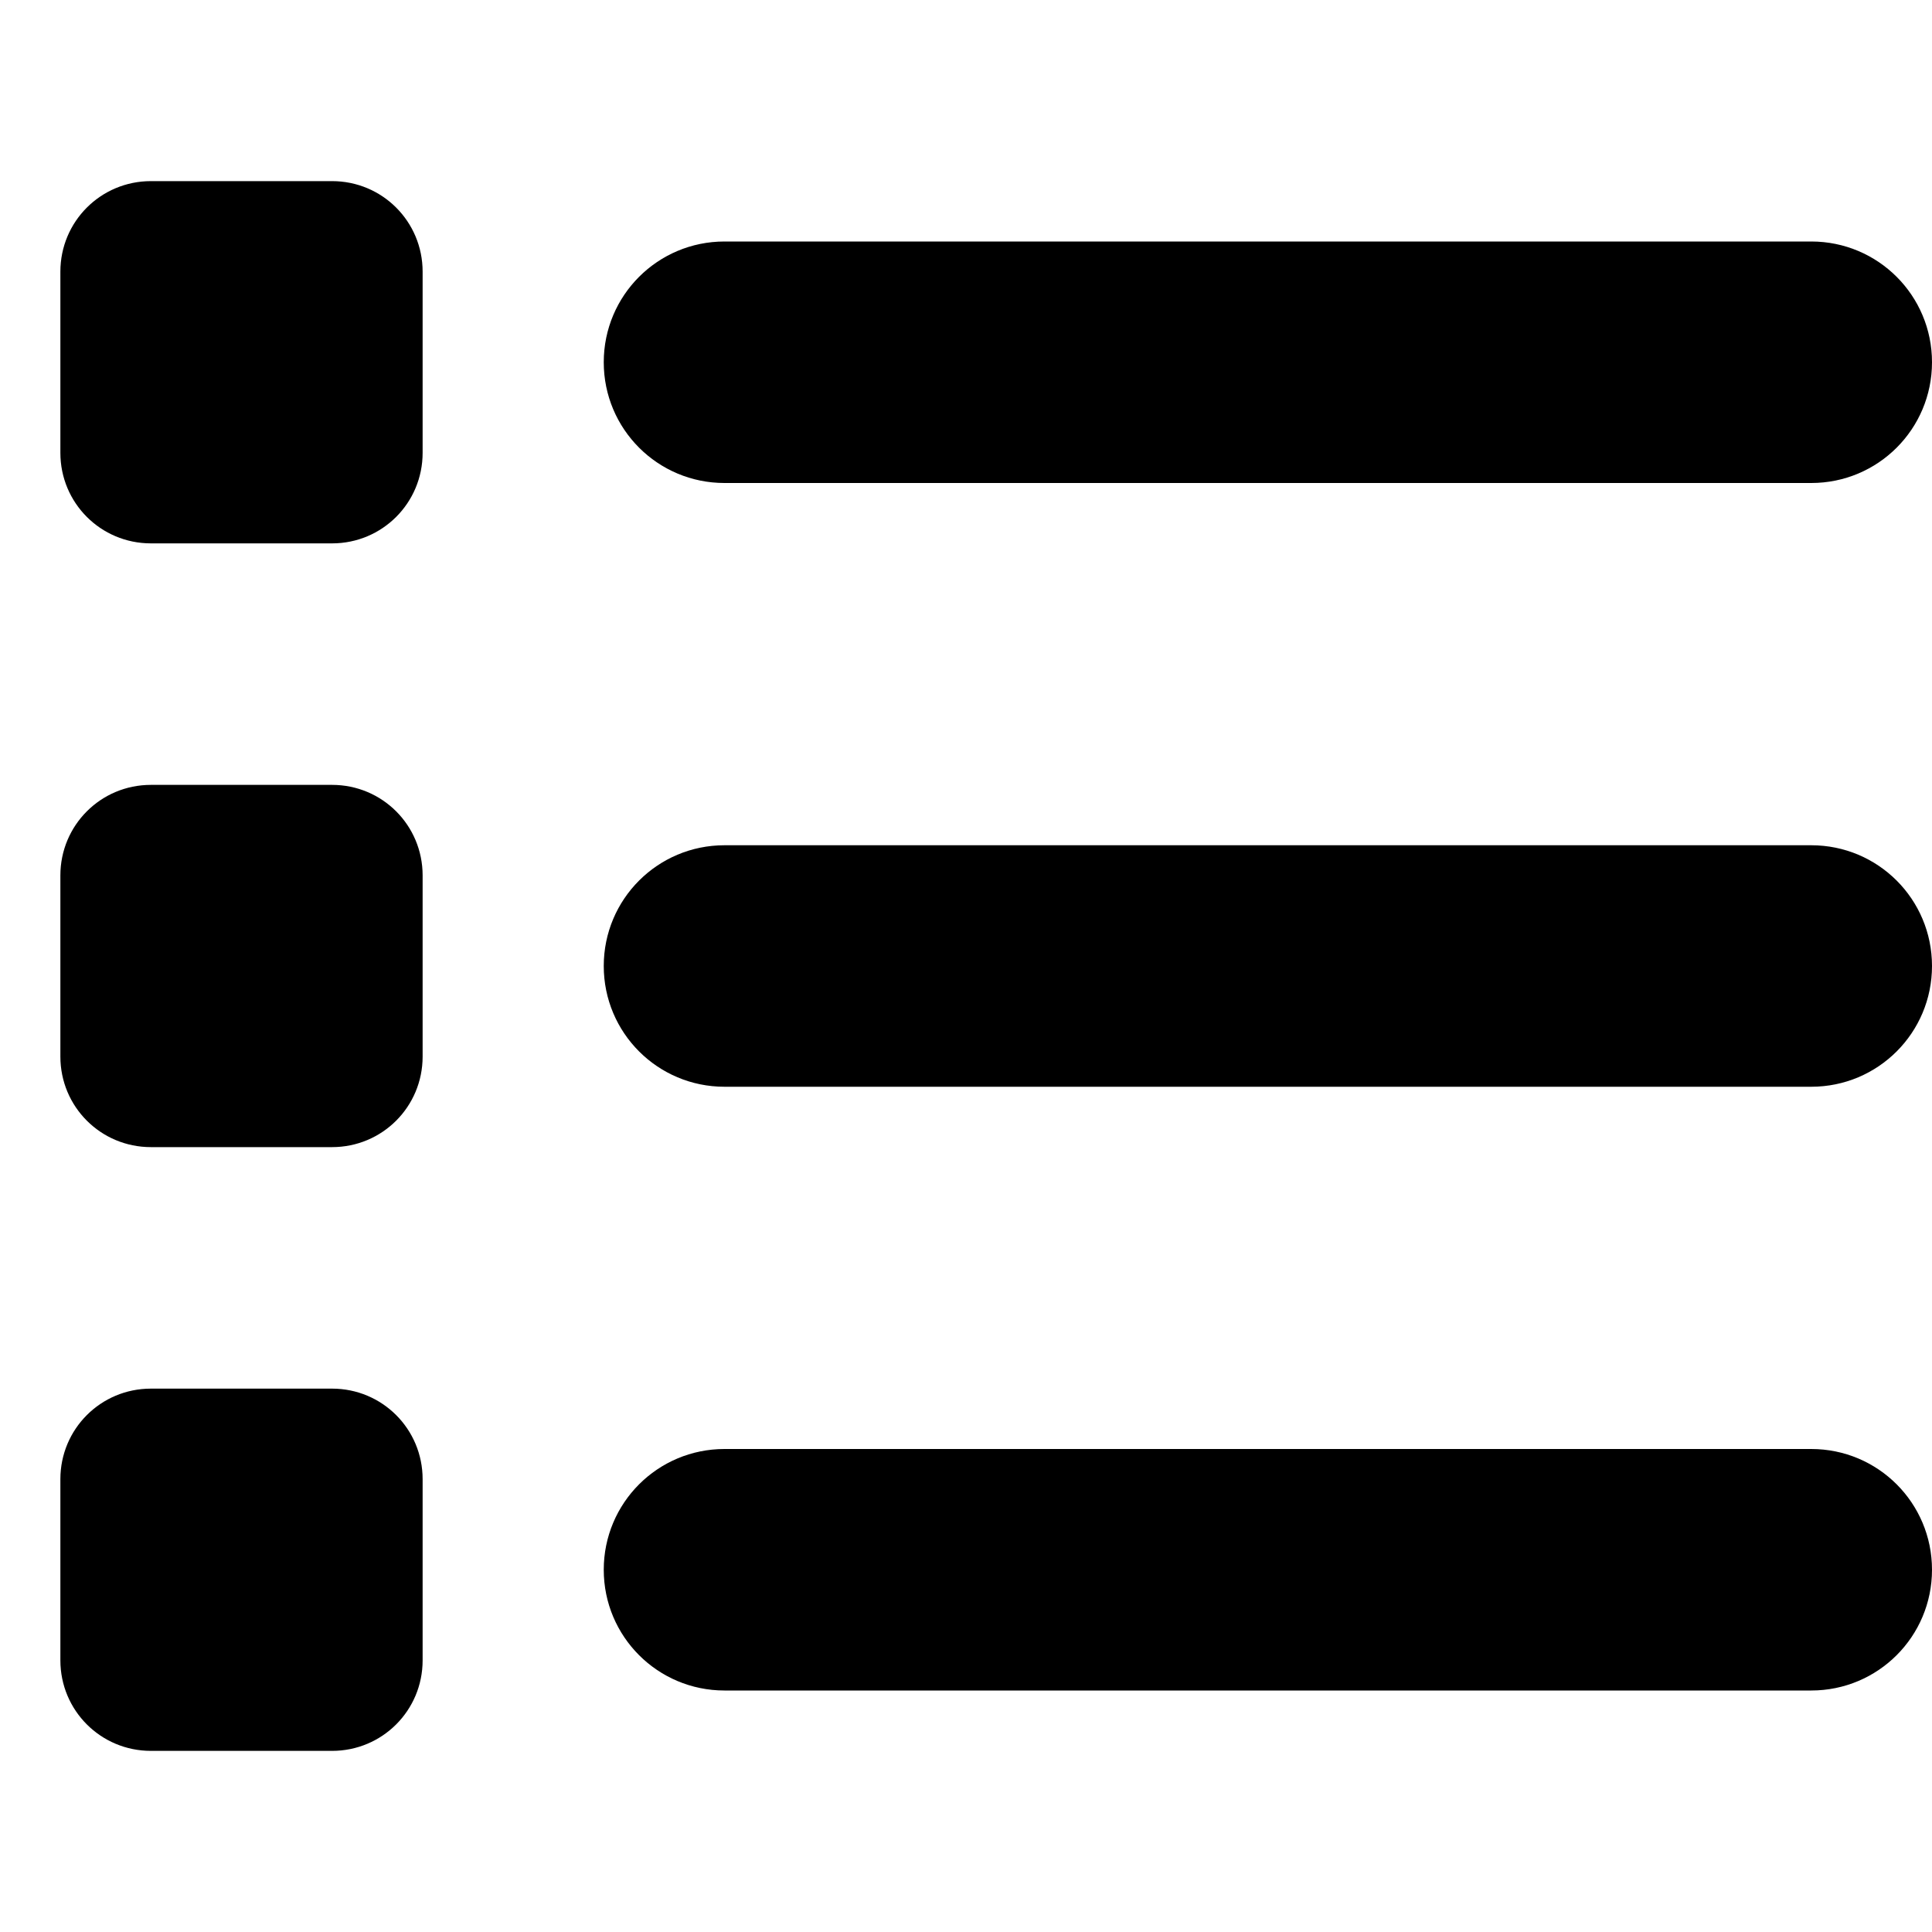
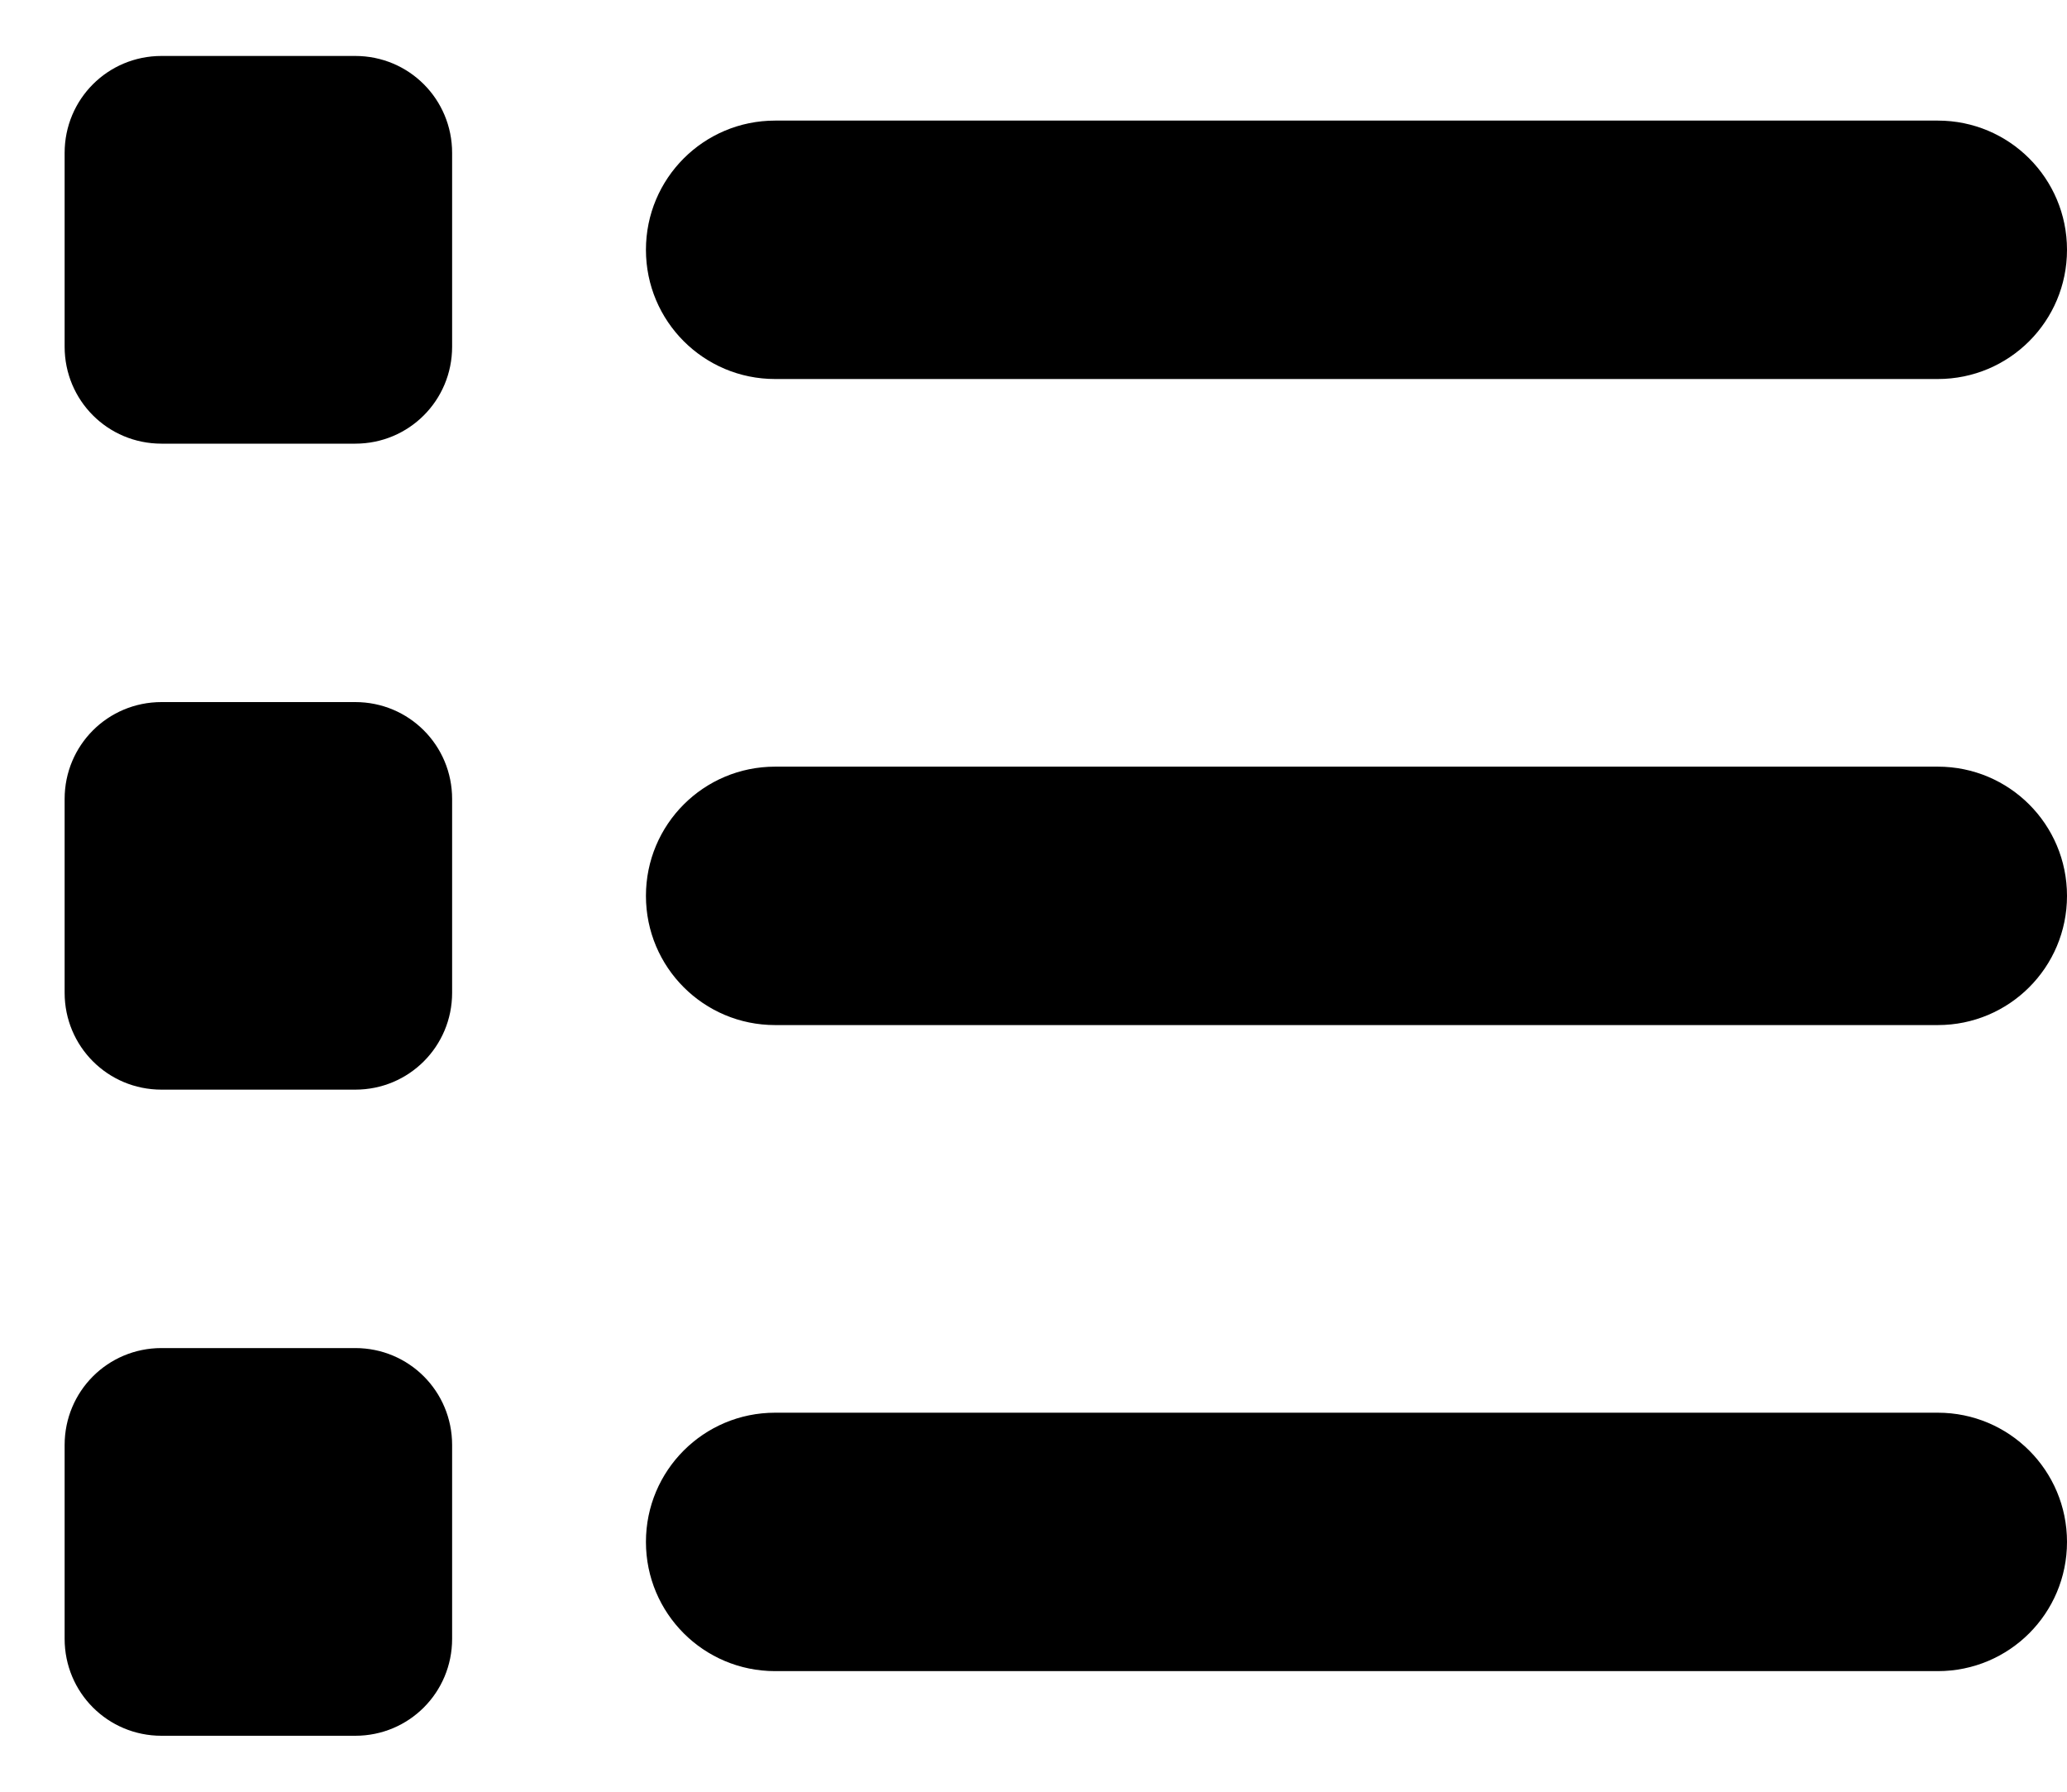
- <svg xmlns="http://www.w3.org/2000/svg" viewBox="0 0 512 512">
-   <path d="M40 48C26.7 48 16 58.7 16 72l0 48c0 13.3 10.7 24 24 24l48 0c13.3 0 24-10.7 24-24l0-48c0-13.3-10.7-24-24-24L40 48zM192 64c-17.7 0-32 14.3-32 32s14.3 32 32 32l288 0c17.7 0 32-14.3 32-32s-14.3-32-32-32L192 64zm0 160c-17.7 0-32 14.3-32 32s14.3 32 32 32l288 0c17.7 0 32-14.3 32-32s-14.3-32-32-32l-288 0zm0 160c-17.7 0-32 14.3-32 32s14.3 32 32 32l288 0c17.7 0 32-14.3 32-32s-14.3-32-32-32l-288 0zM16 232l0 48c0 13.3 10.7 24 24 24l48 0c13.3 0 24-10.7 24-24l0-48c0-13.3-10.7-24-24-24l-48 0c-13.3 0-24 10.7-24 24zM40 368c-13.3 0-24 10.7-24 24l0 48c0 13.3 10.7 24 24 24l48 0c13.3 0 24-10.7 24-24l0-48c0-13.3-10.7-24-24-24l-48 0z" />
+ <svg xmlns="http://www.w3.org/2000/svg" width="30" height="26" viewBox="0 0 30 26" fill="inherit">
+   <path d="M2.344 0.812C1.564 0.812 0.938 1.439 0.938 2.219V5.031C0.938 5.811 1.564 6.438 2.344 6.438H5.156C5.936 6.438 6.562 5.811 6.562 5.031V2.219C6.562 1.439 5.936 0.812 5.156 0.812H2.344ZM11.25 1.75C10.213 1.75 9.375 2.588 9.375 3.625C9.375 4.662 10.213 5.5 11.25 5.5H28.125C29.162 5.5 30 4.662 30 3.625C30 2.588 29.162 1.75 28.125 1.75H11.25ZM11.25 11.125C10.213 11.125 9.375 11.963 9.375 13C9.375 14.037 10.213 14.875 11.25 14.875H28.125C29.162 14.875 30 14.037 30 13C30 11.963 29.162 11.125 28.125 11.125H11.25ZM11.25 20.5C10.213 20.5 9.375 21.338 9.375 22.375C9.375 23.412 10.213 24.25 11.25 24.25H28.125C29.162 24.25 30 23.412 30 22.375C30 21.338 29.162 20.5 28.125 20.5H11.25ZM0.938 11.594V14.406C0.938 15.185 1.564 15.812 2.344 15.812H5.156C5.936 15.812 6.562 15.185 6.562 14.406V11.594C6.562 10.815 5.936 10.188 5.156 10.188H2.344C1.564 10.188 0.938 10.815 0.938 11.594ZM2.344 19.562C1.564 19.562 0.938 20.189 0.938 20.969V23.781C0.938 24.561 1.564 25.188 2.344 25.188H5.156C5.936 25.188 6.562 24.561 6.562 23.781V20.969C6.562 20.189 5.936 19.562 5.156 19.562H2.344Z" />
</svg>
